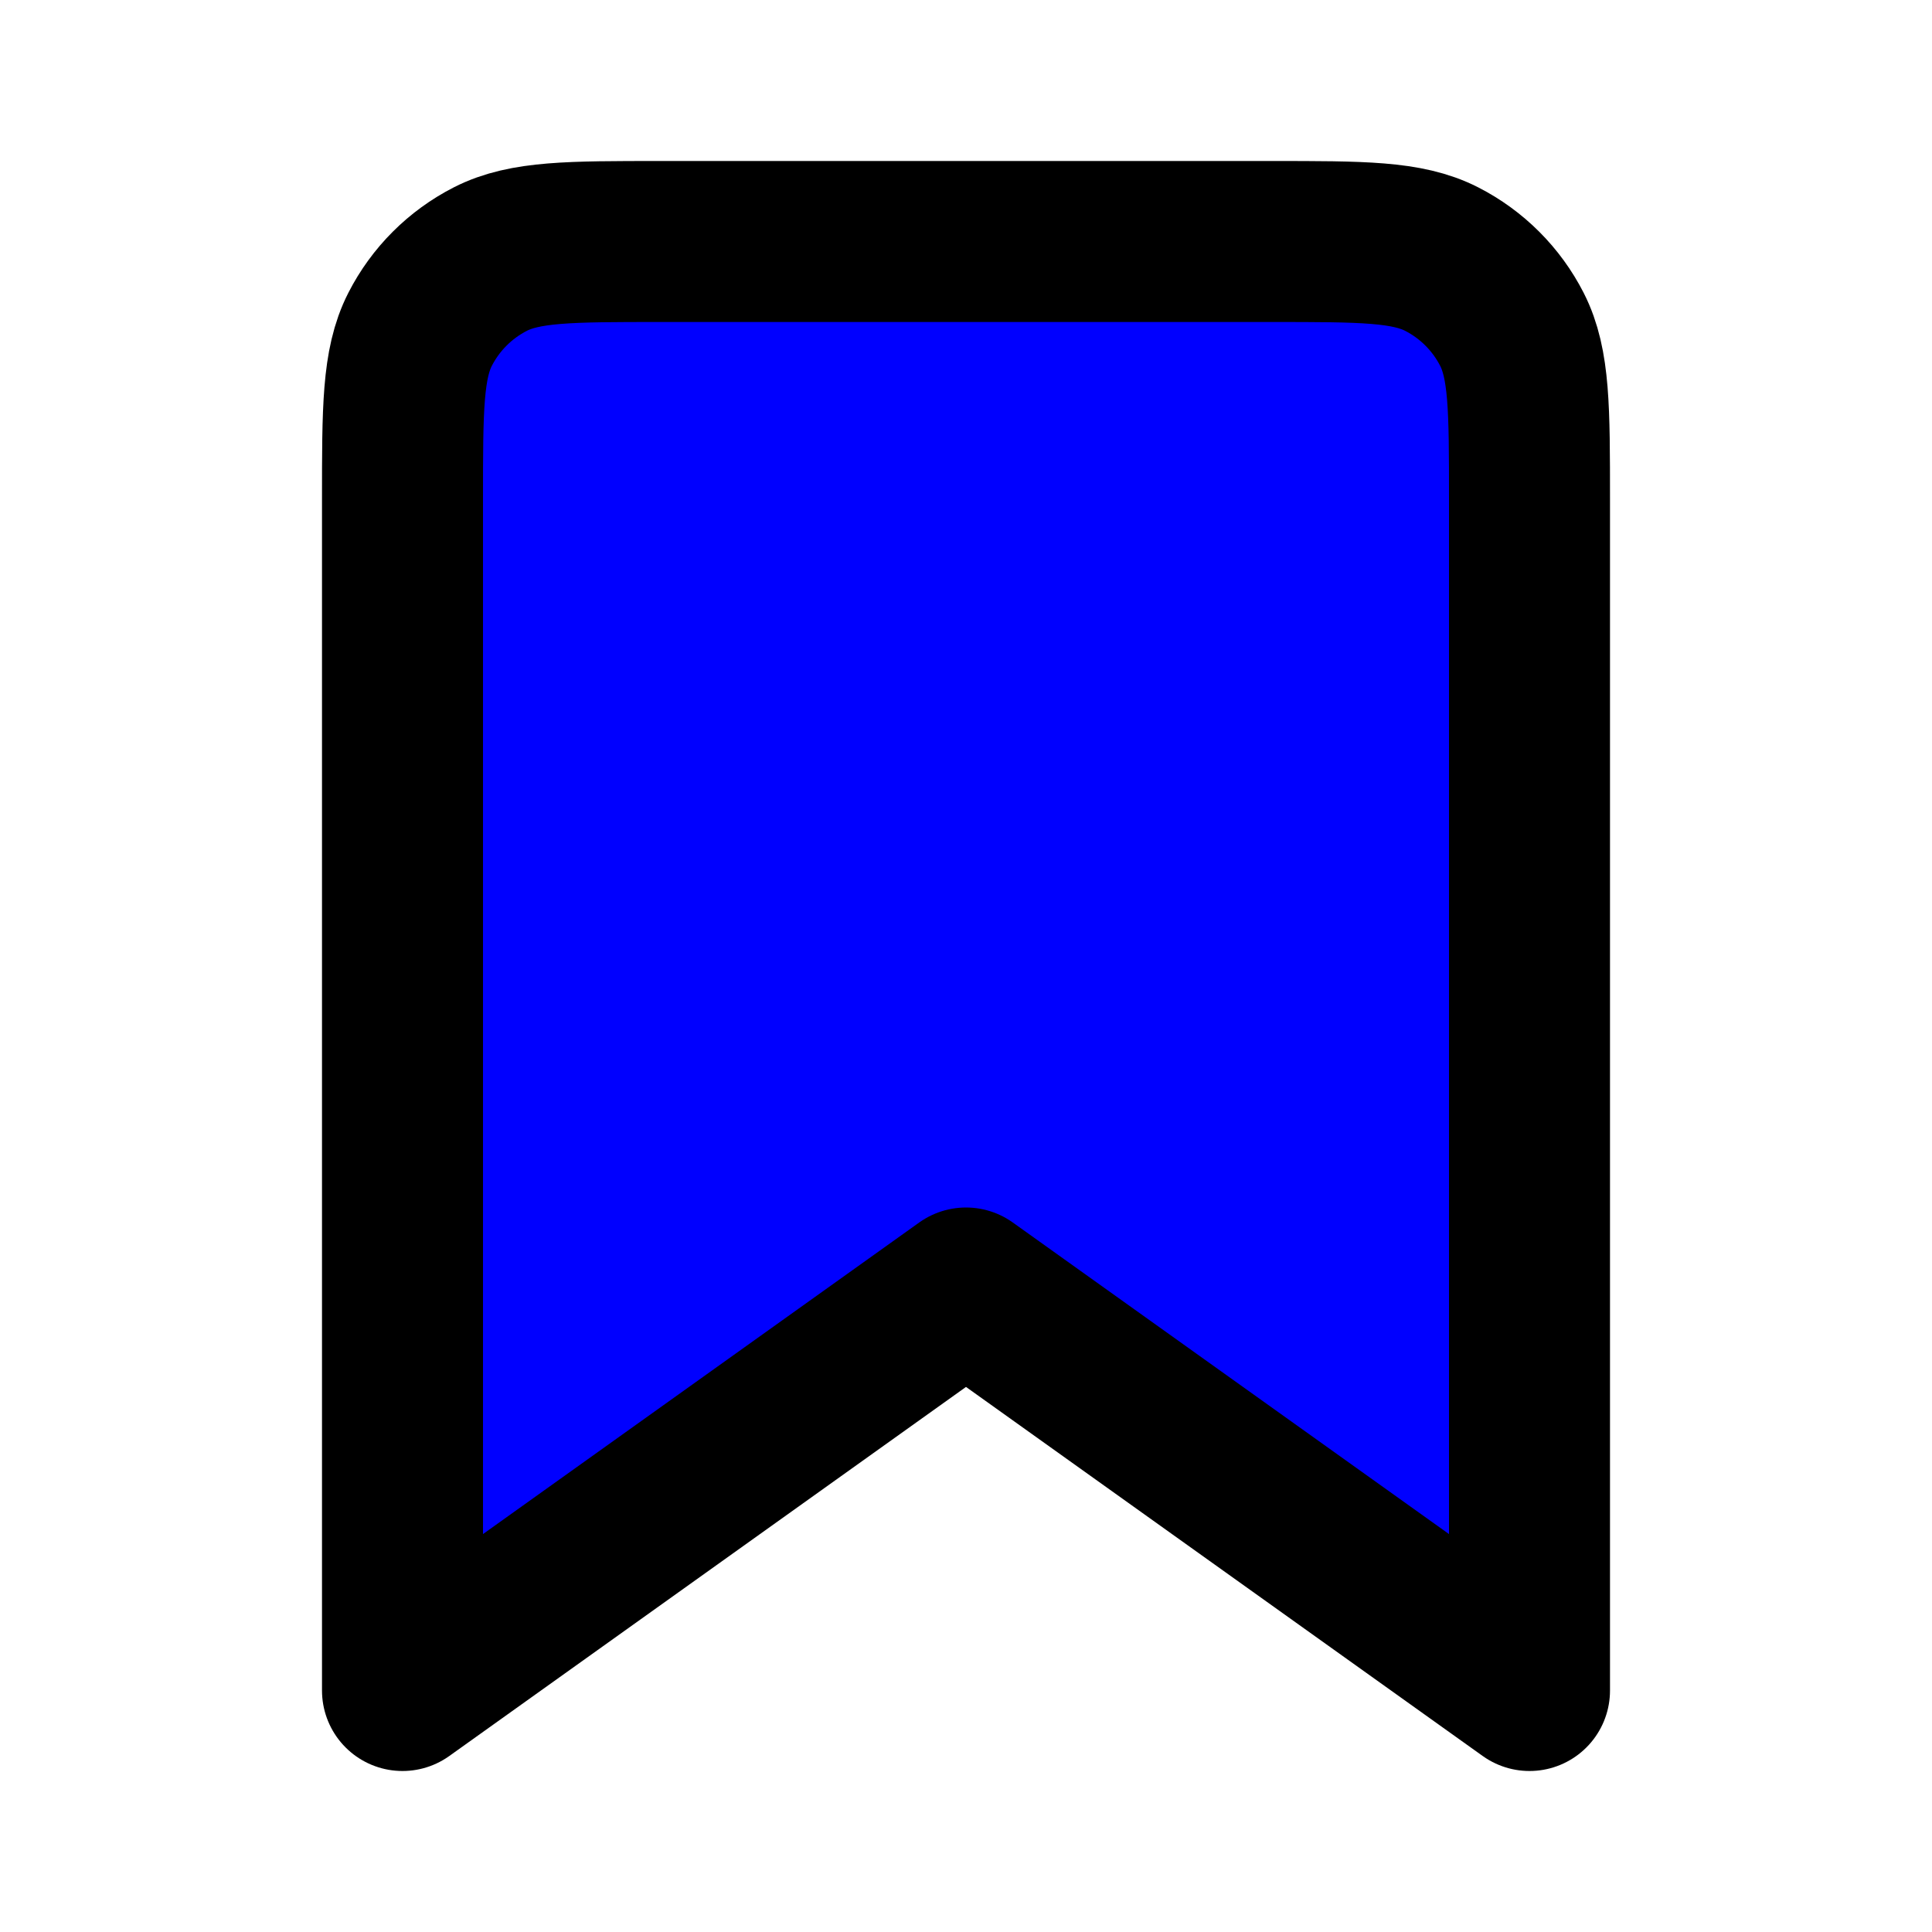
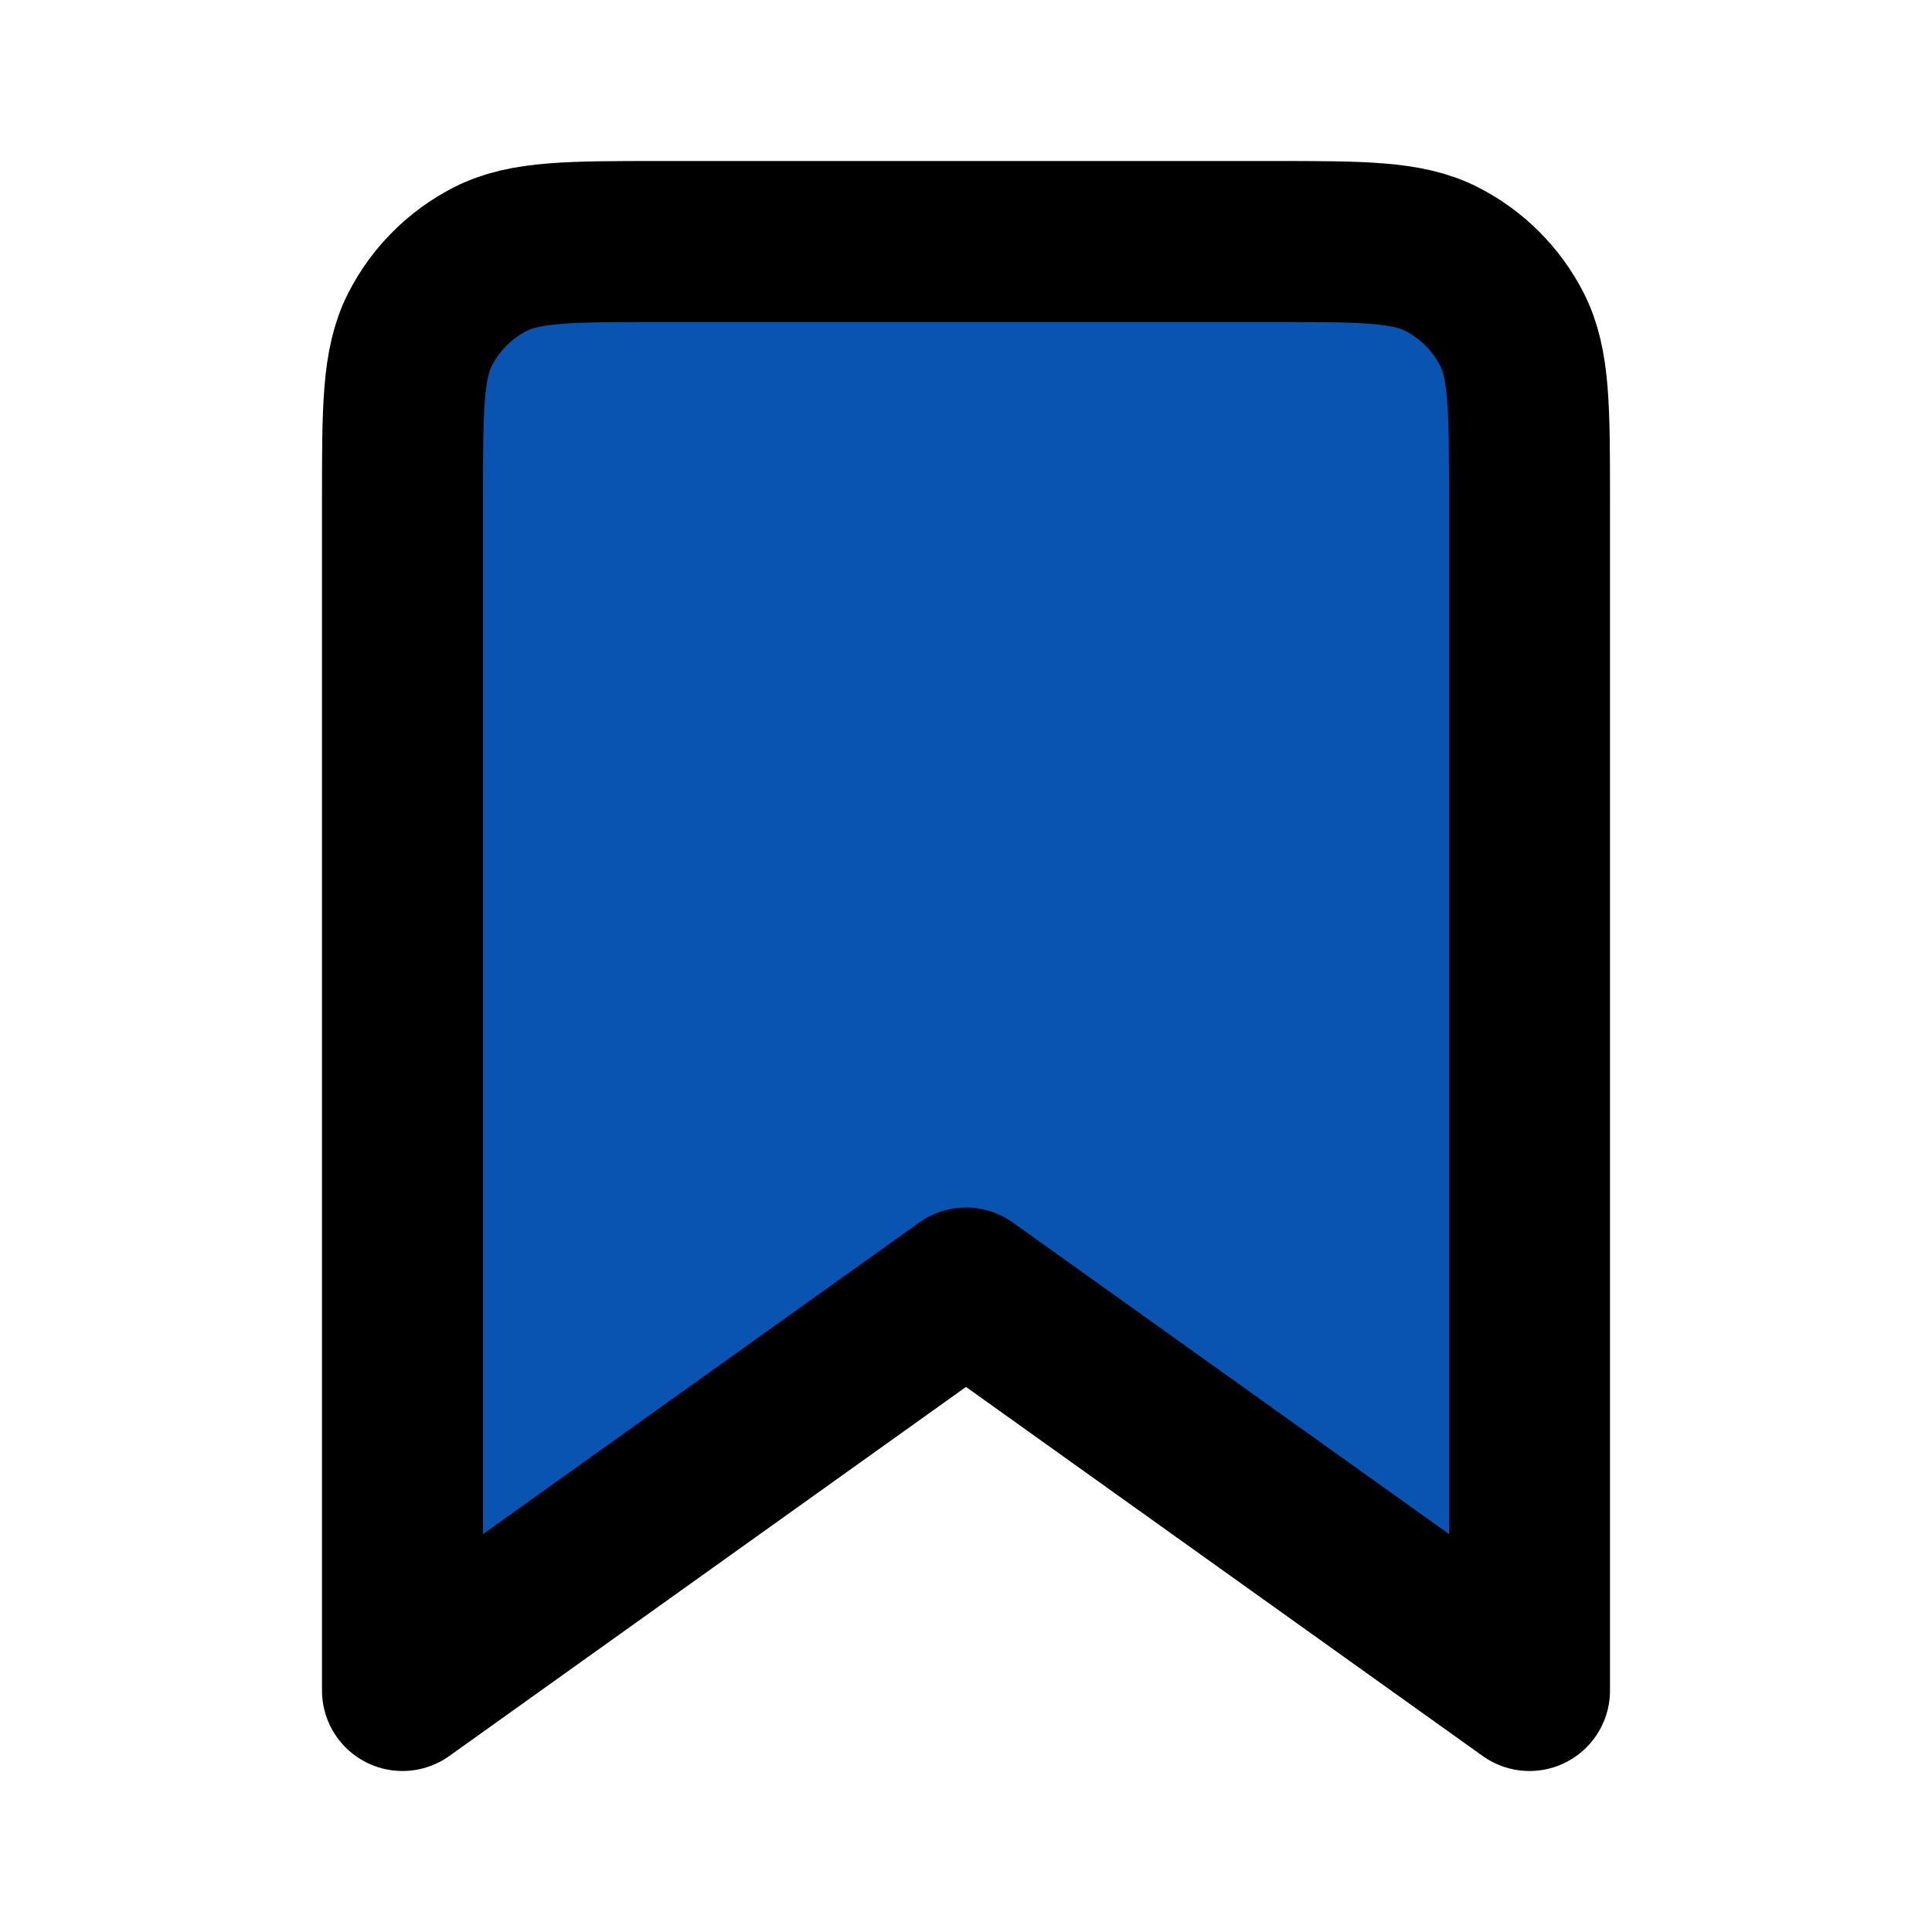
- <svg xmlns="http://www.w3.org/2000/svg" width="800px" height="800px" viewBox="0 0 24 24" fill="blue">
+ <svg xmlns="http://www.w3.org/2000/svg" width="800px" height="800px" viewBox="0 0 24 24" fill="#0954B0">
  <path d="M5 6.2C5 5.08 5 4.52 5.218 4.092C5.41 3.716 5.716 3.41 6.092 3.218C6.52 3 7.08 3 8.2 3H15.8C16.92 3 17.48 3 17.908 3.218C18.284 3.41 18.59 3.716 18.782 4.092C19 4.52 19 5.08 19 6.2V21L12 16L5 21V6.2Z" stroke="#000000" stroke-width="2" stroke-linejoin="round" />
</svg>
